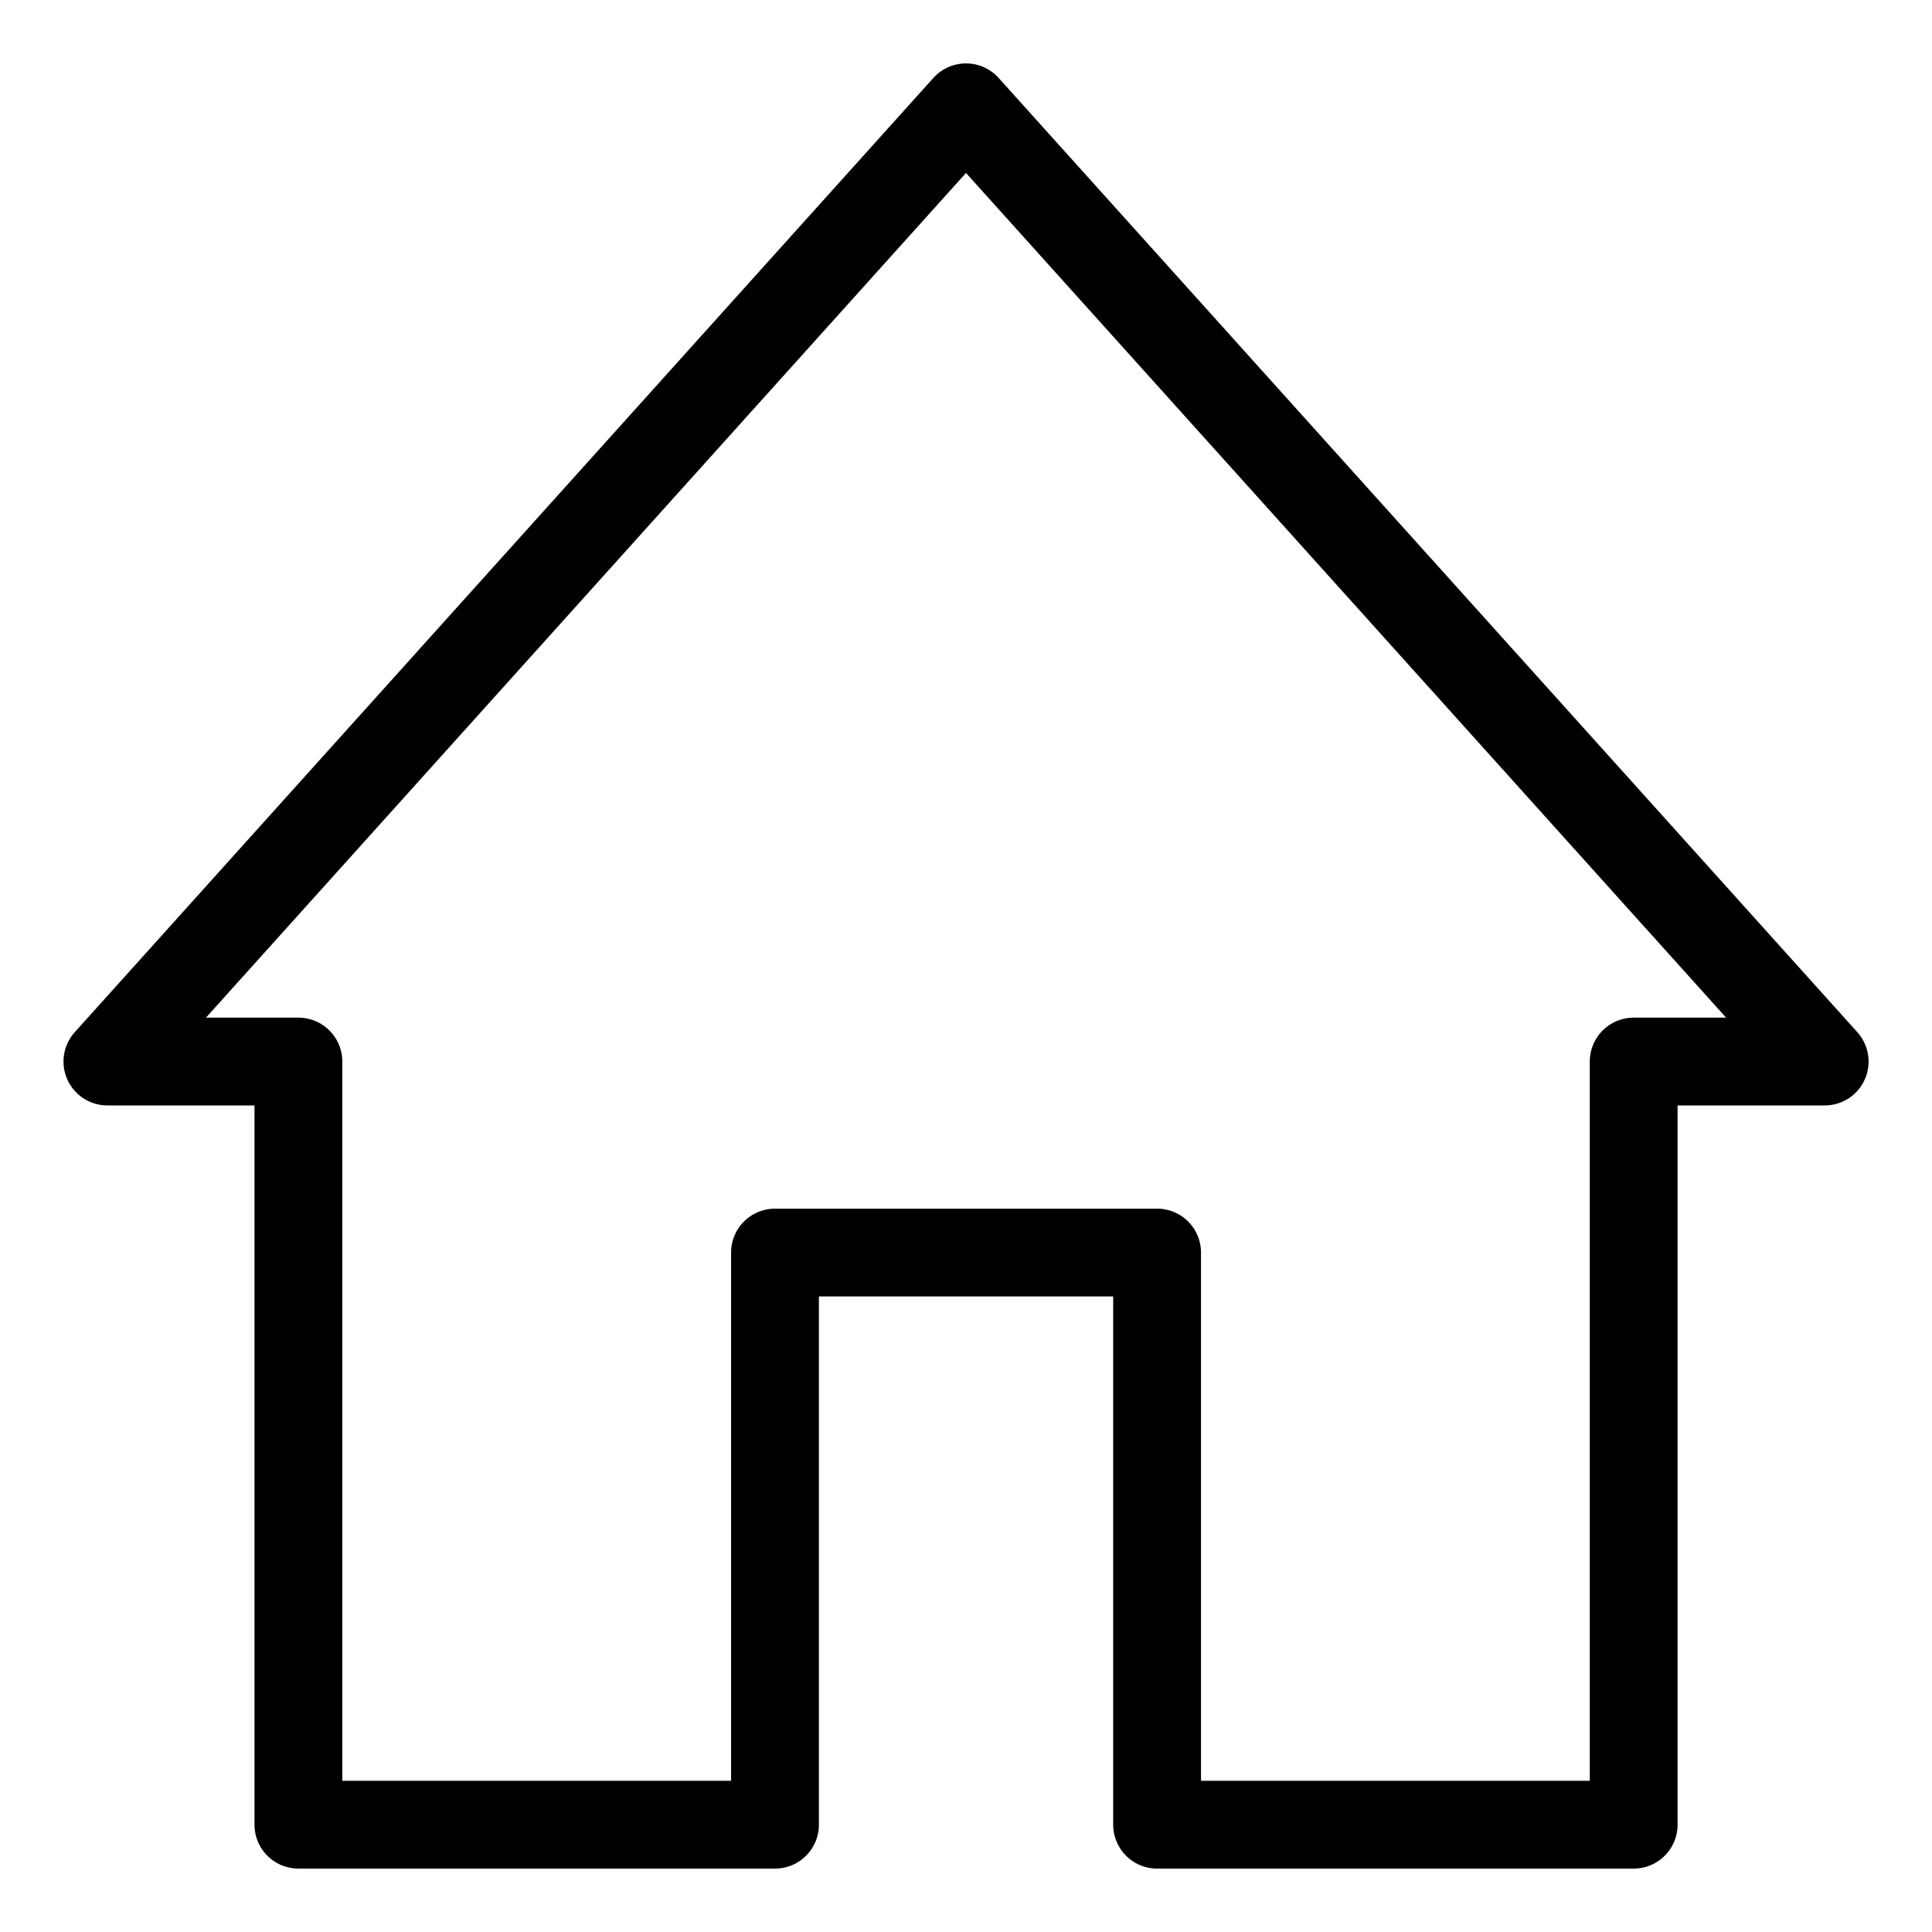
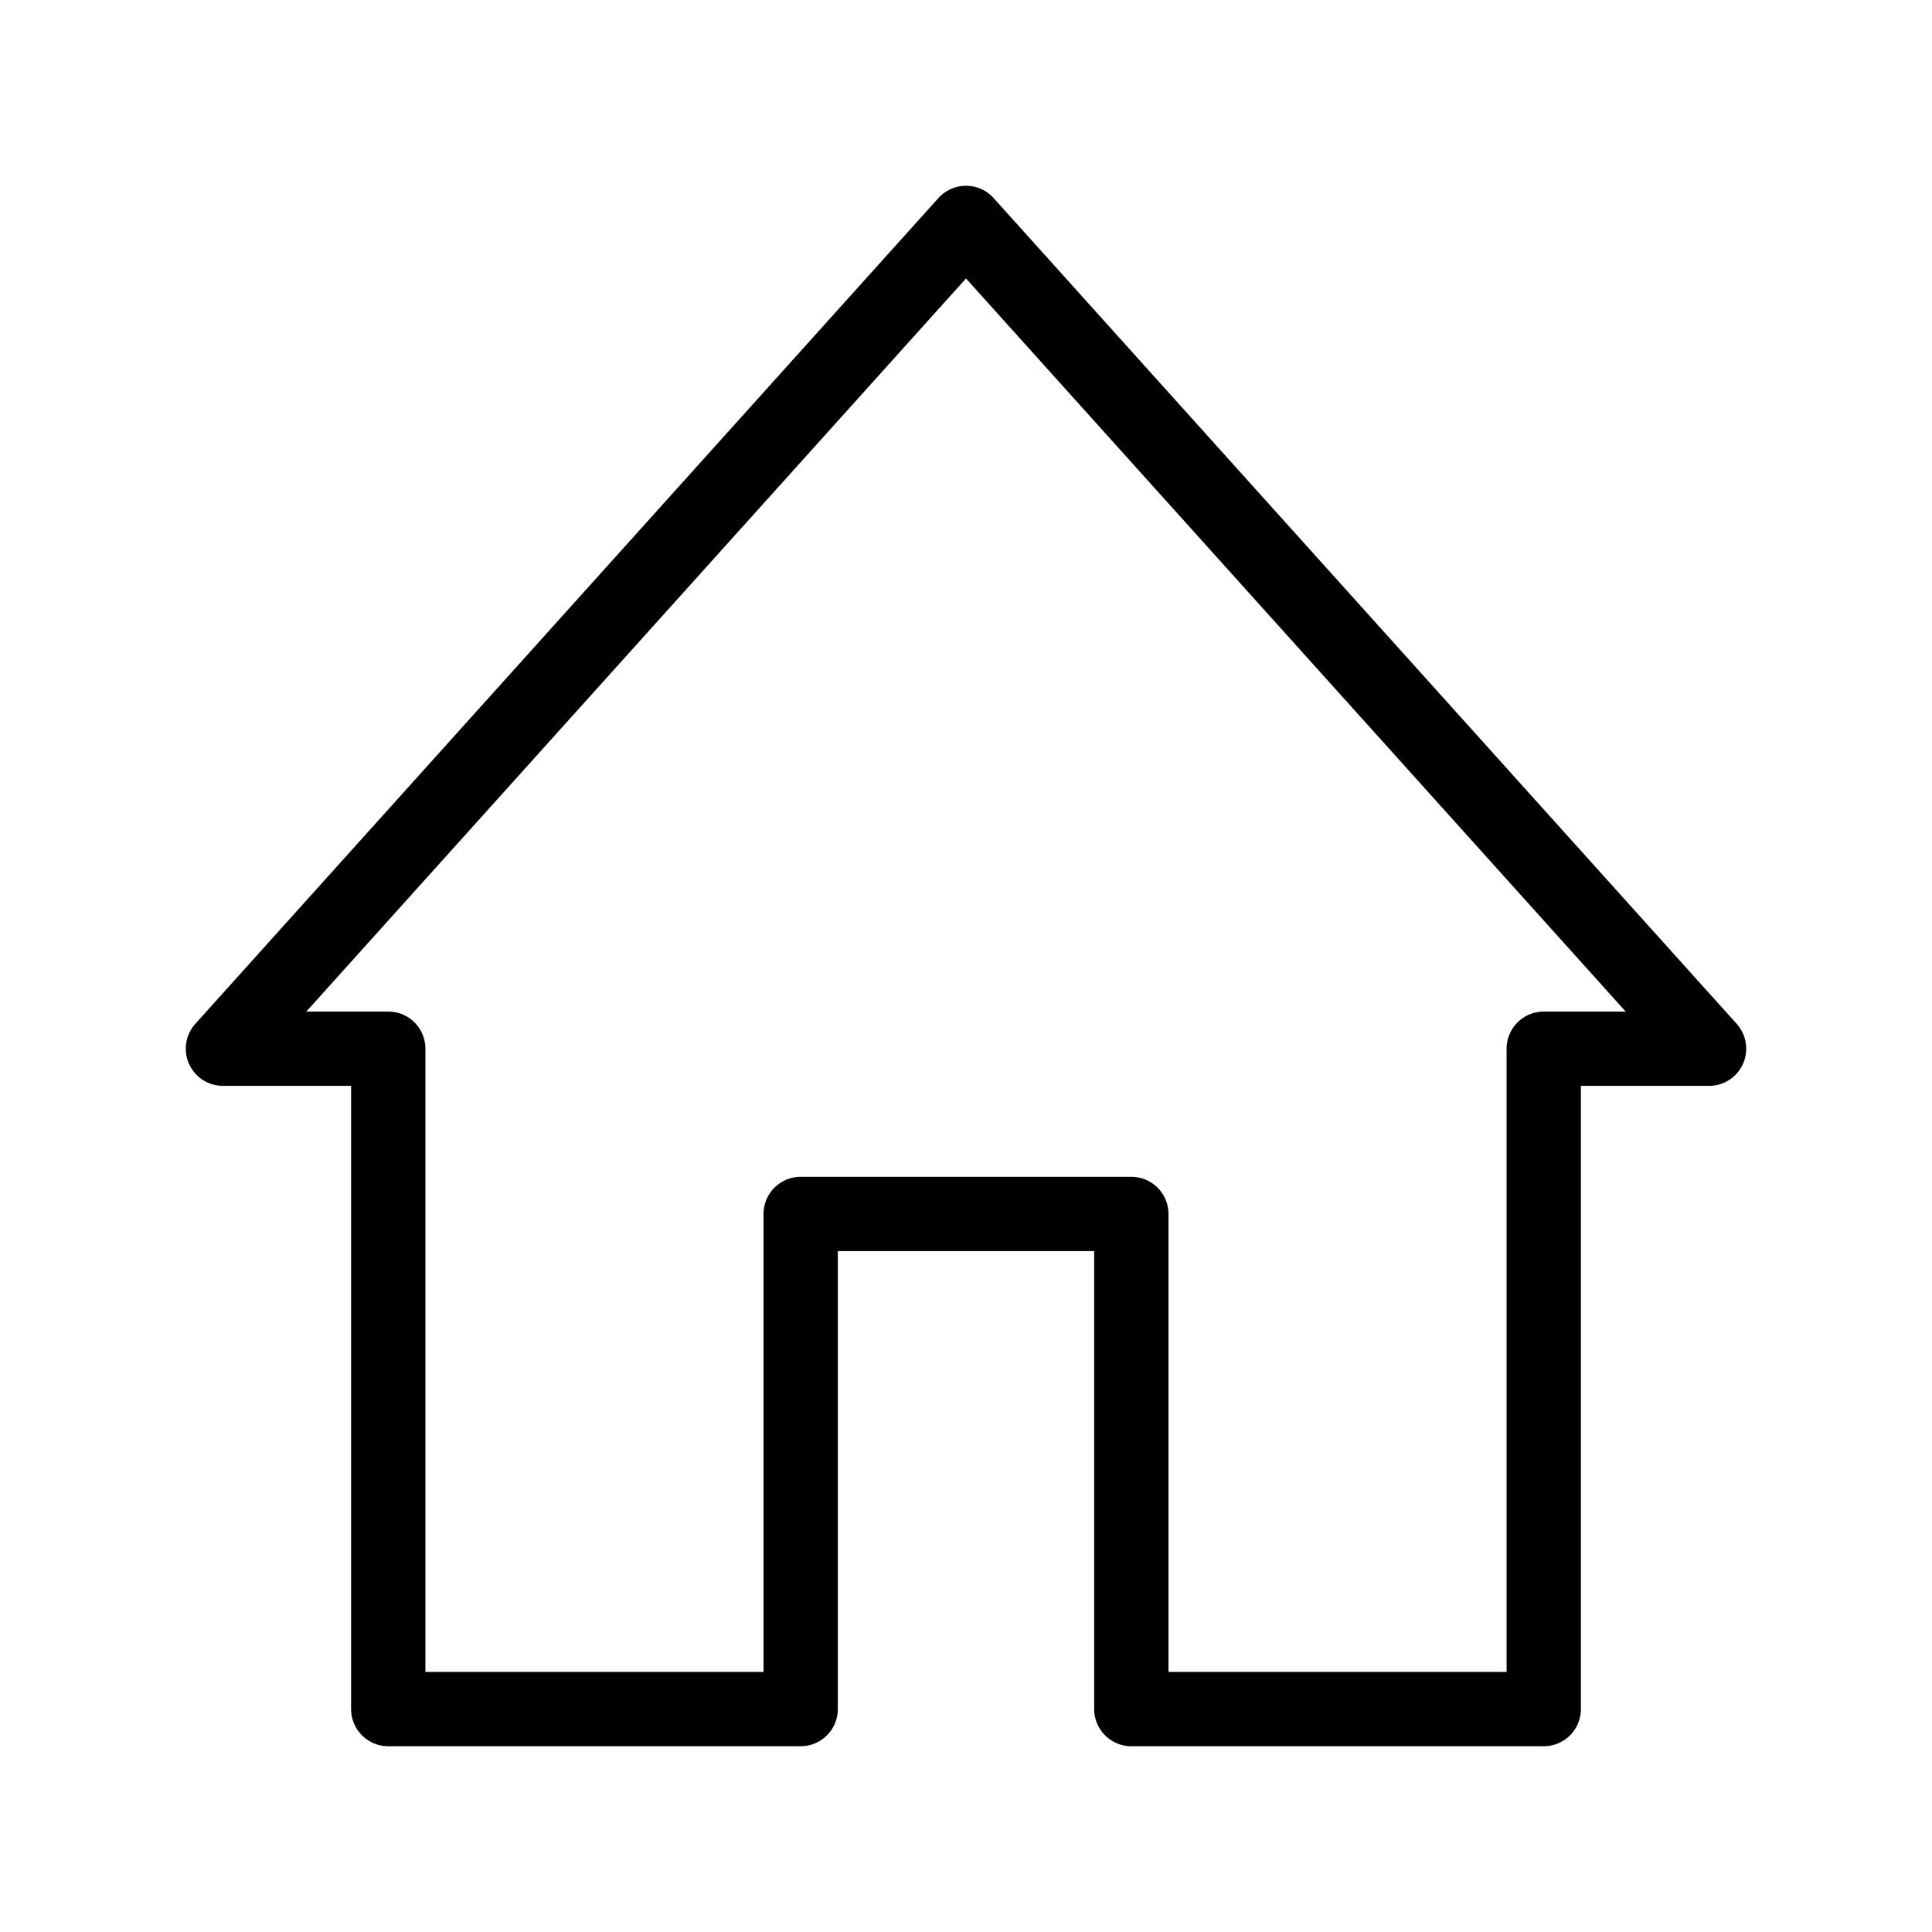
- <svg xmlns="http://www.w3.org/2000/svg" width="22" height="22" viewBox="0 0 22 22" fill="none">
-   <path d="M11 1.222L1.223 12.088H3.398V20.778H8.825V14.263H13.176V20.778H18.603V12.088H20.778L11 1.222Z" stroke="black" stroke-miterlimit="10" stroke-linecap="round" stroke-linejoin="round" />
+ <svg xmlns="http://www.w3.org/2000/svg" width="26" height="26" viewBox="0 0 26 26" fill="none">
+   <path d="M13 3L3 14.113H5.225V23H10.775V16.337H15.225V23H20.775V14.113H23L13 3Z" stroke="black" stroke-miterlimit="10" stroke-linecap="round" stroke-linejoin="round" />
</svg>
